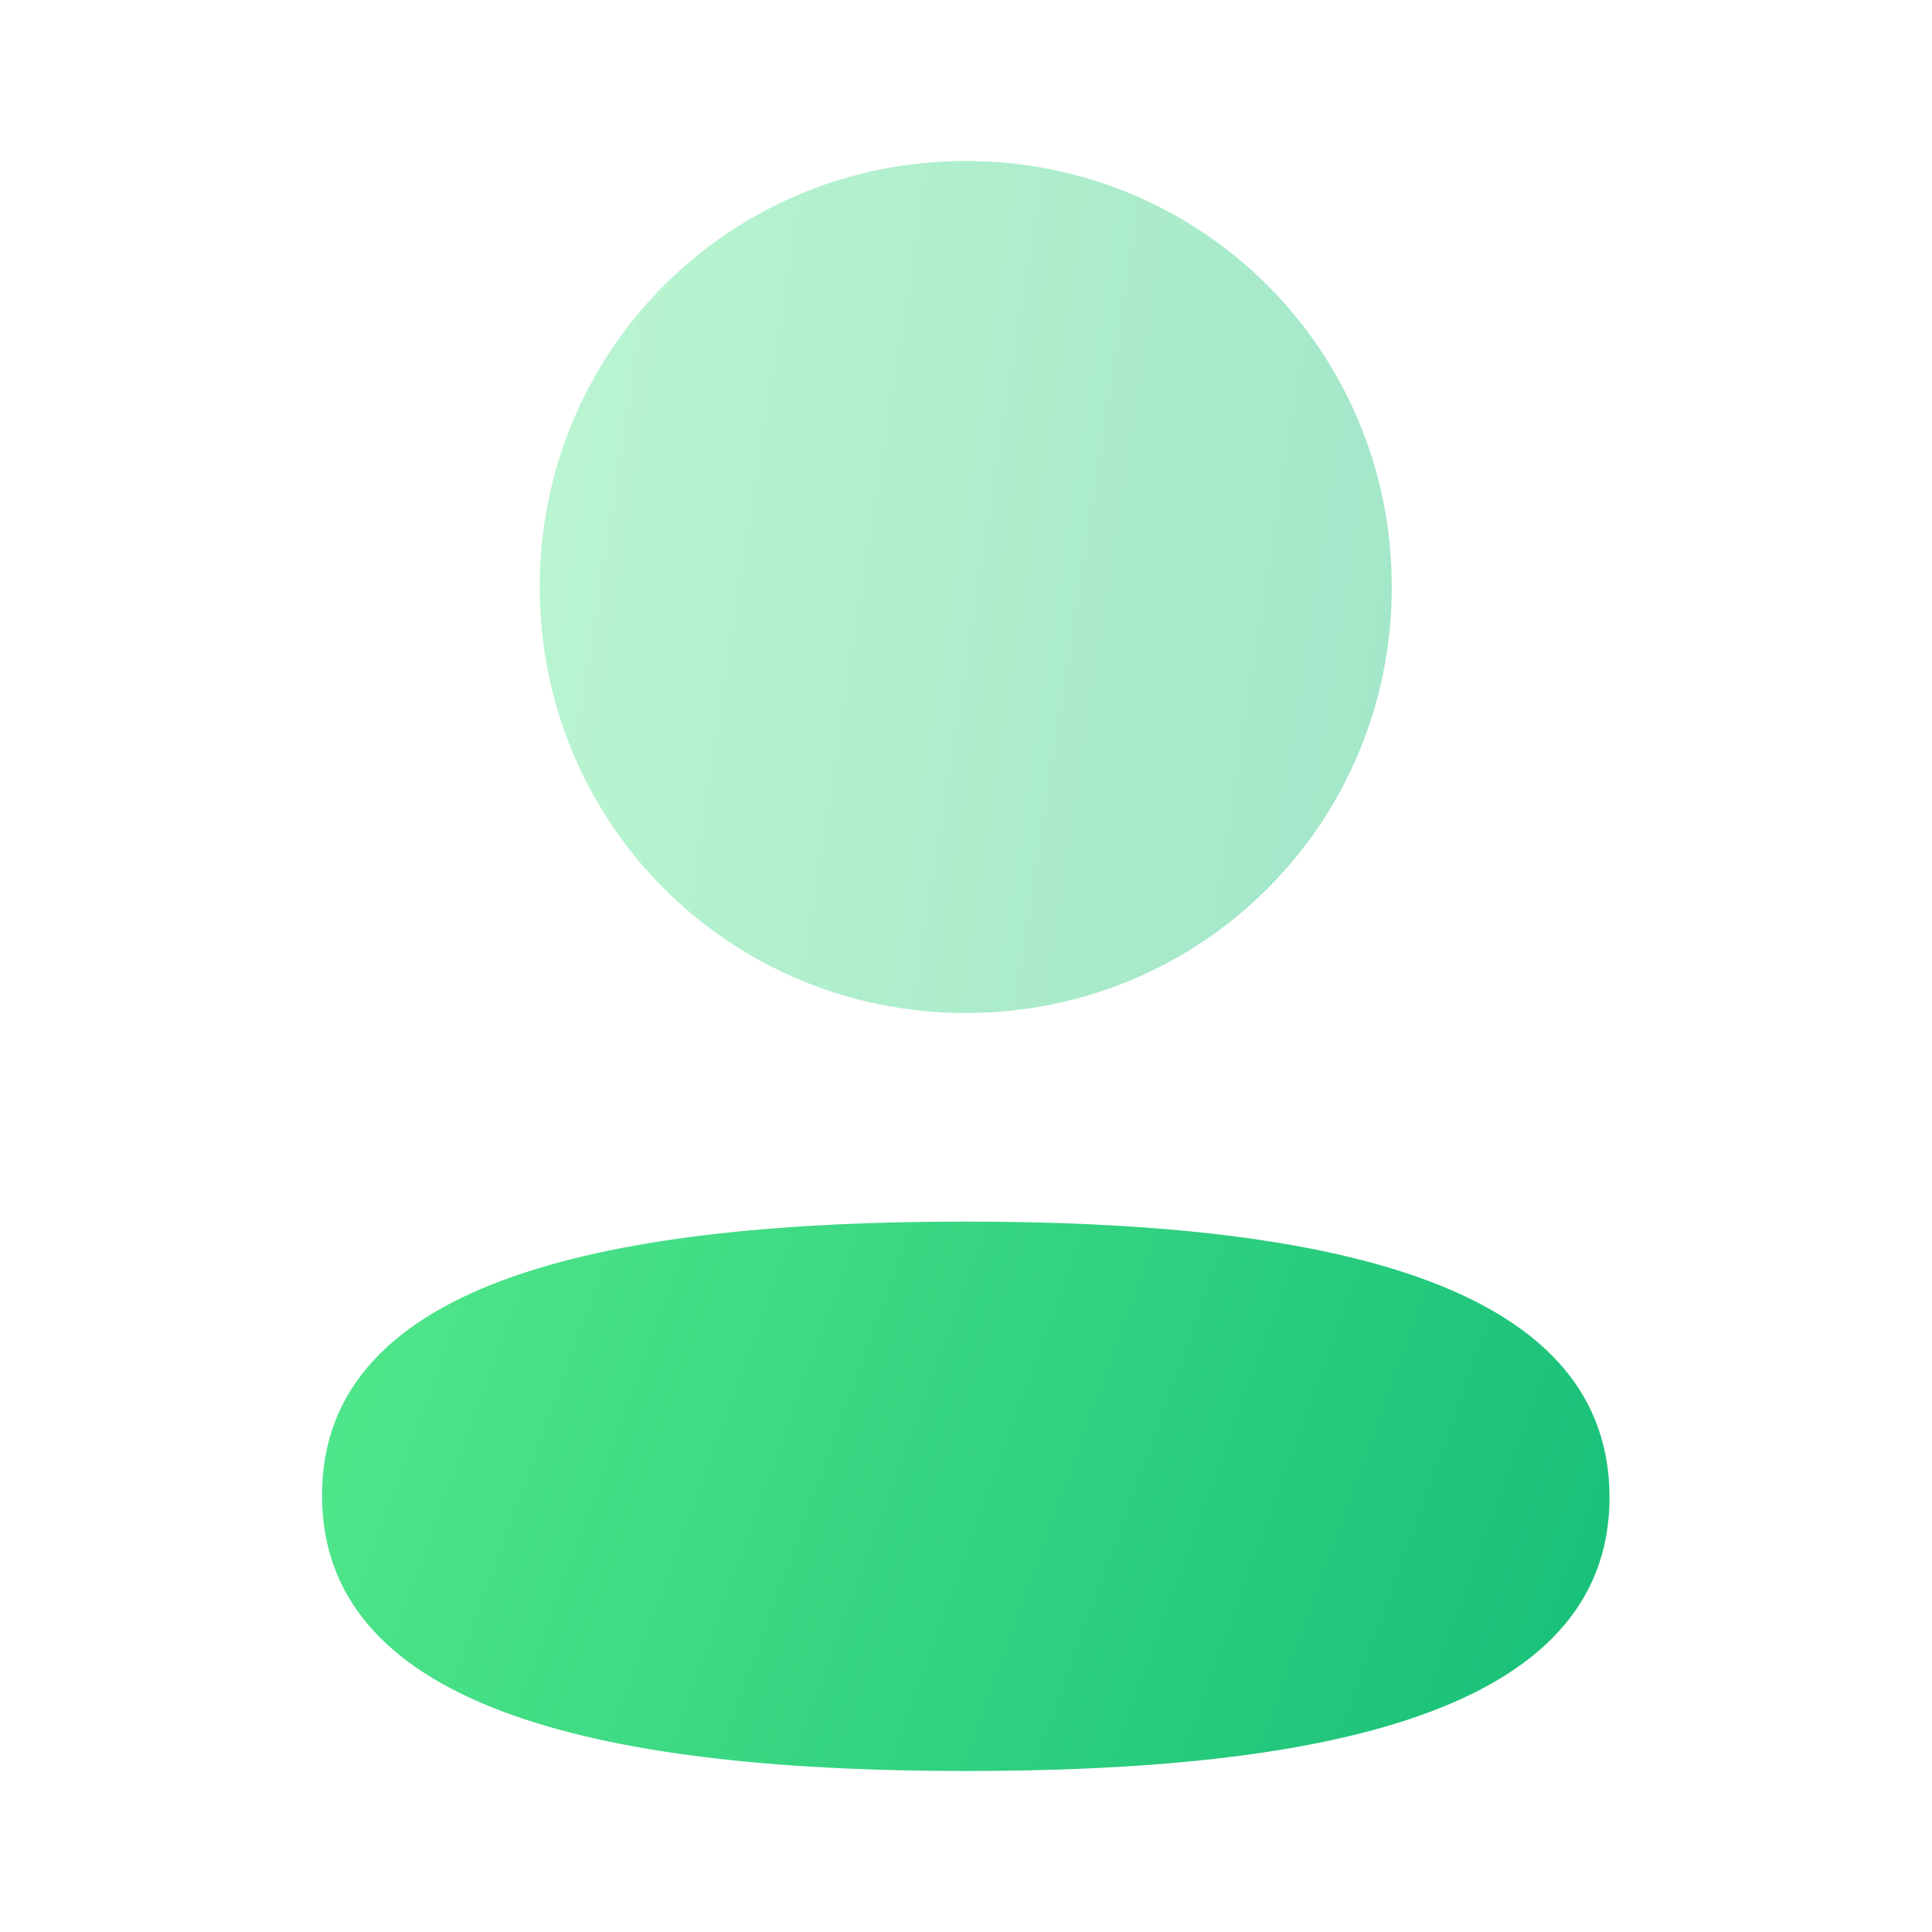
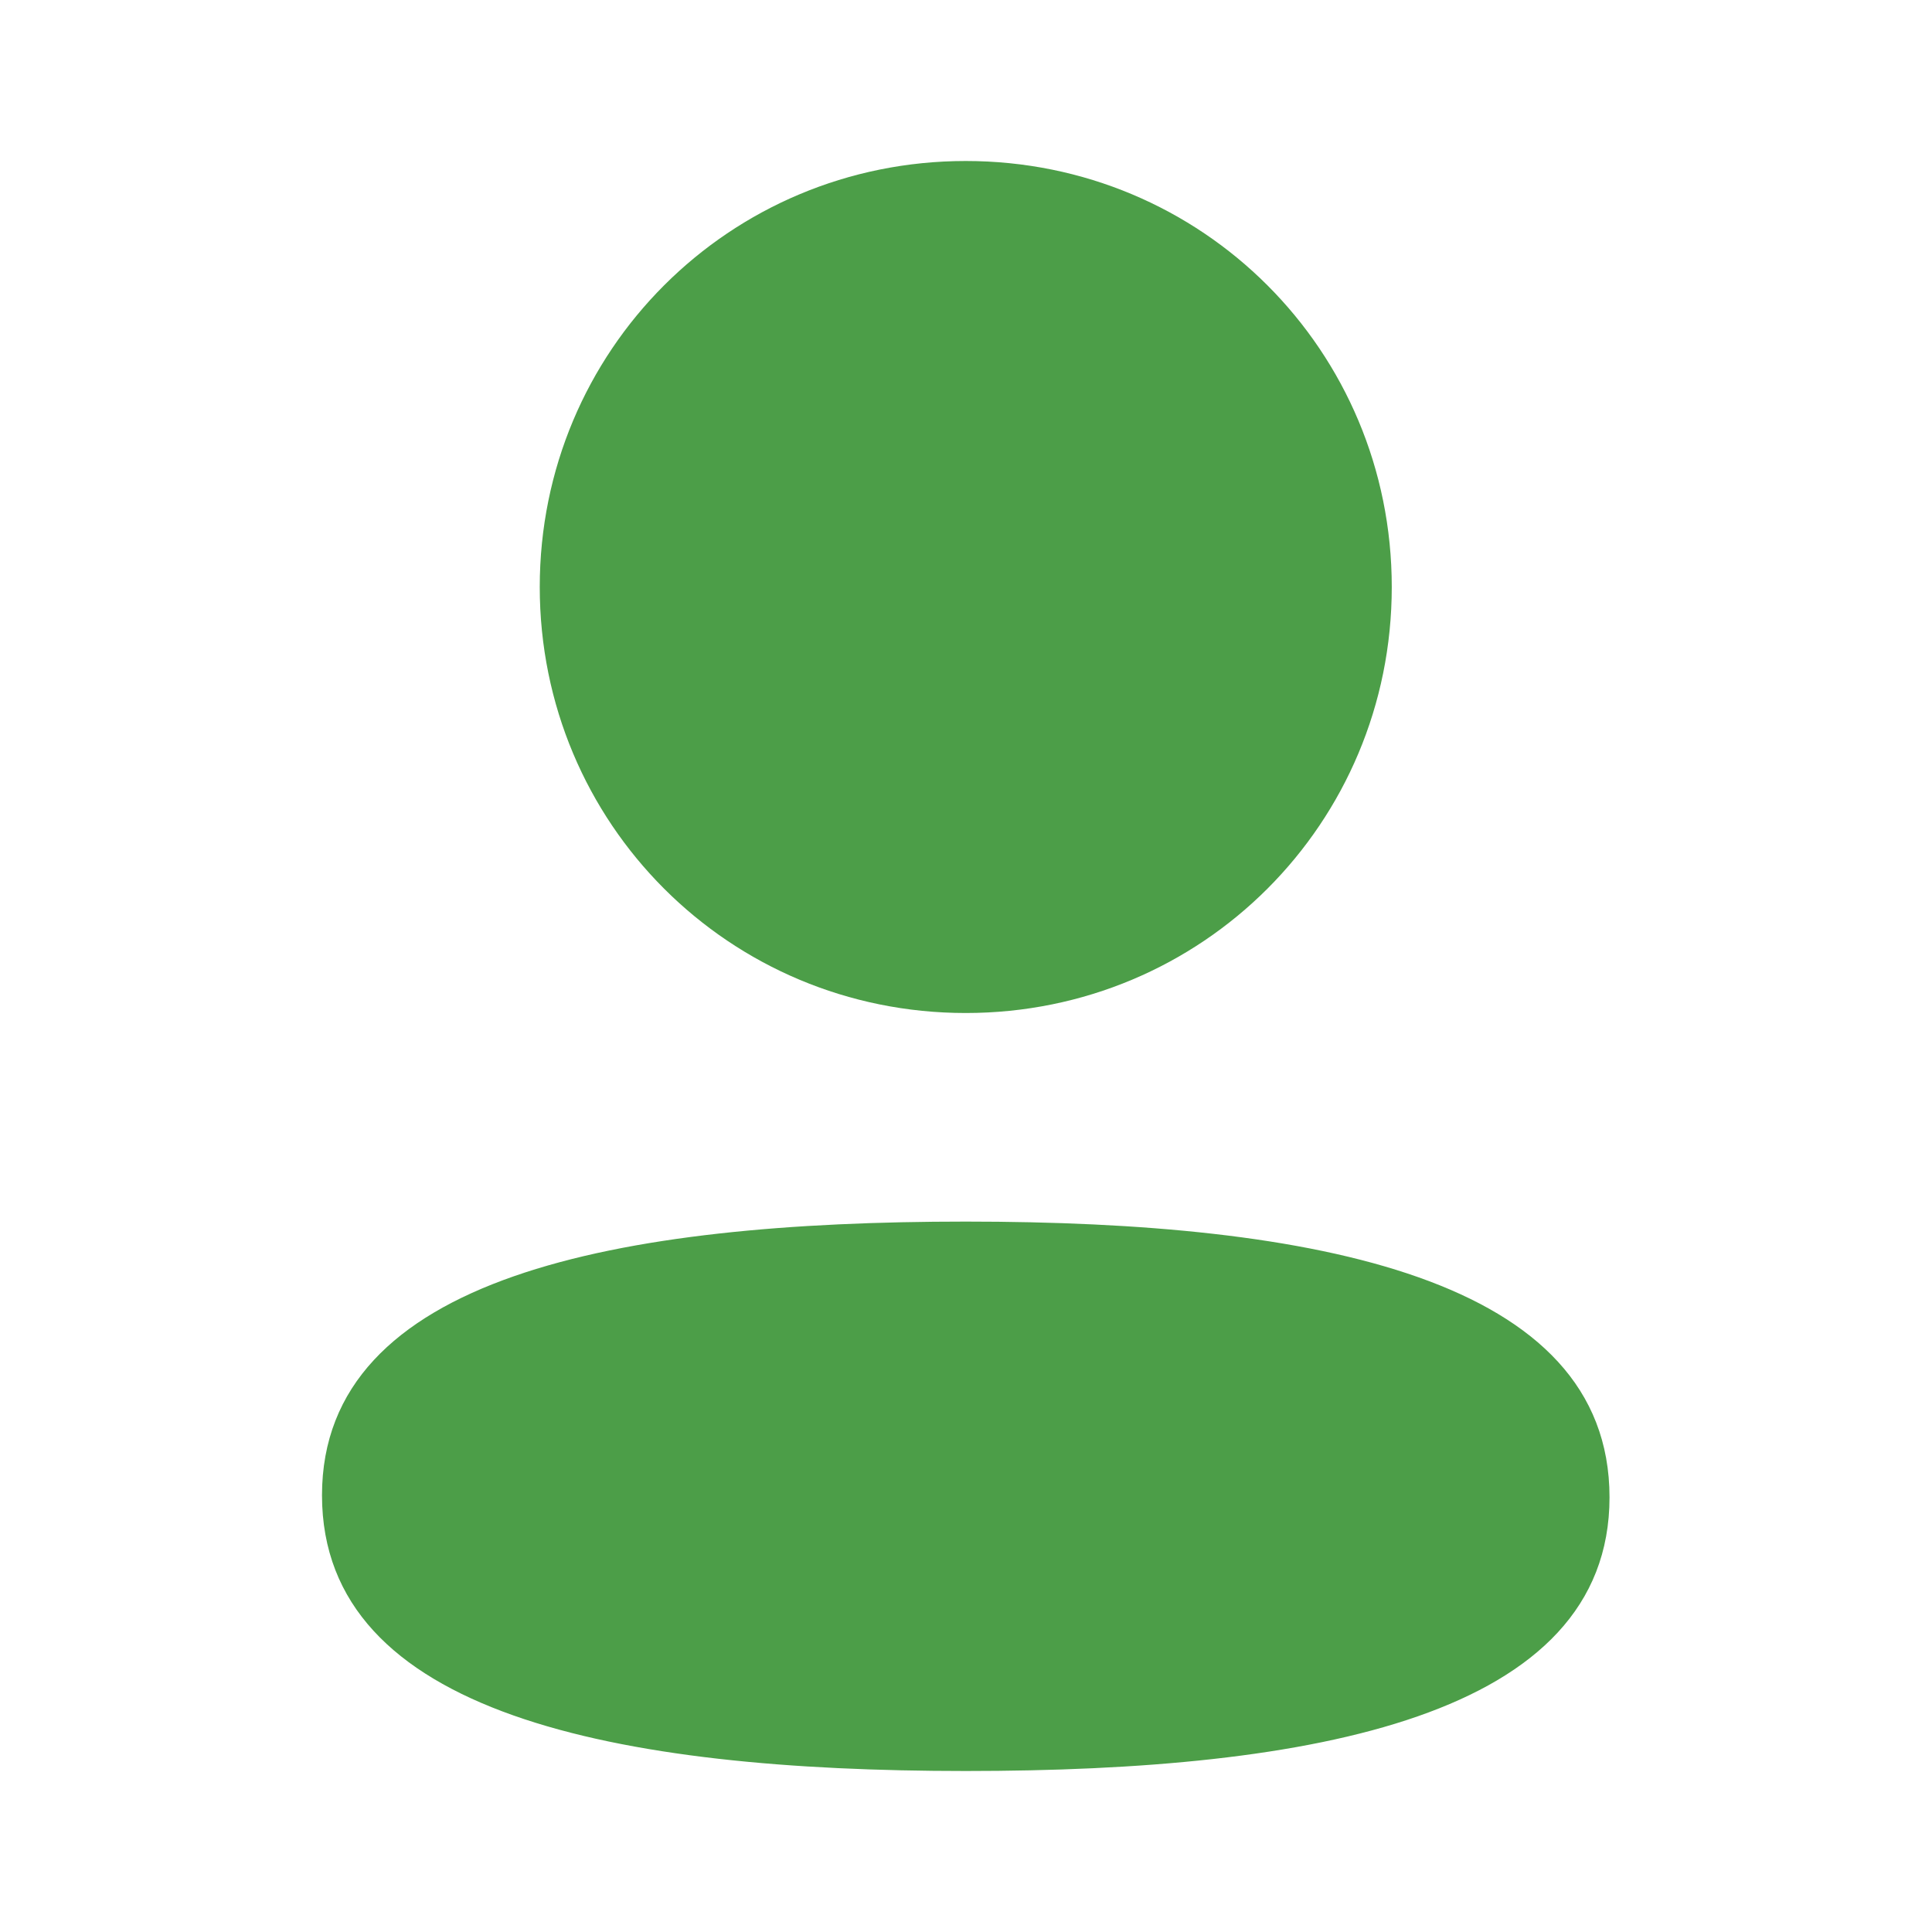
<svg xmlns="http://www.w3.org/2000/svg" width="24" height="24" viewBox="0 0 24 24" fill="none">
  <path d="M11.997 15.175C7.684 15.175 4 15.855 4 18.575C4 21.296 7.661 22 11.997 22C16.31 22 19.994 21.321 19.994 18.6C19.994 15.879 16.334 15.175 11.997 15.175Z" fill="url(#paint0_linear_192_2556)" />
-   <path opacity="0.4" d="M11.997 12.584C14.935 12.584 17.289 10.229 17.289 7.292C17.289 4.355 14.935 2 11.997 2C9.06 2 6.705 4.355 6.705 7.292C6.705 10.229 9.06 12.584 11.997 12.584Z" fill="url(#paint1_linear_192_2556)" />
+   <path d="M11.997 12.584C14.935 12.584 17.289 10.229 17.289 7.292C17.289 4.355 14.935 2 11.997 2C9.06 2 6.705 4.355 6.705 7.292C6.705 10.229 9.06 12.584 11.997 12.584Z" fill="url(#paint1_linear_192_2556)" />
  <defs>
    <linearGradient id="paint0_linear_192_2556" x1="4" y1="14.755" x2="20.704" y2="20.821" gradientUnits="userSpaceOnUse">
-       <stop stop-color="#53E88B" />
-       <stop offset="1" stop-color="#15BE77" />
+       <stop stop-color="#4C9E48" />
+       <stop offset="1" stop-color="#4C9E48" />
    </linearGradient>
    <linearGradient id="paint1_linear_192_2556" x1="6.705" y1="1.35" x2="18.923" y2="3.243" gradientUnits="userSpaceOnUse">
-       <stop stop-color="#53E88B" />
-       <stop offset="1" stop-color="#15BE77" />
+       <stop stop-color="#4C9E48" />
+       <stop offset="1" stop-color="#4C9E48" />
    </linearGradient>
  </defs>
</svg>
